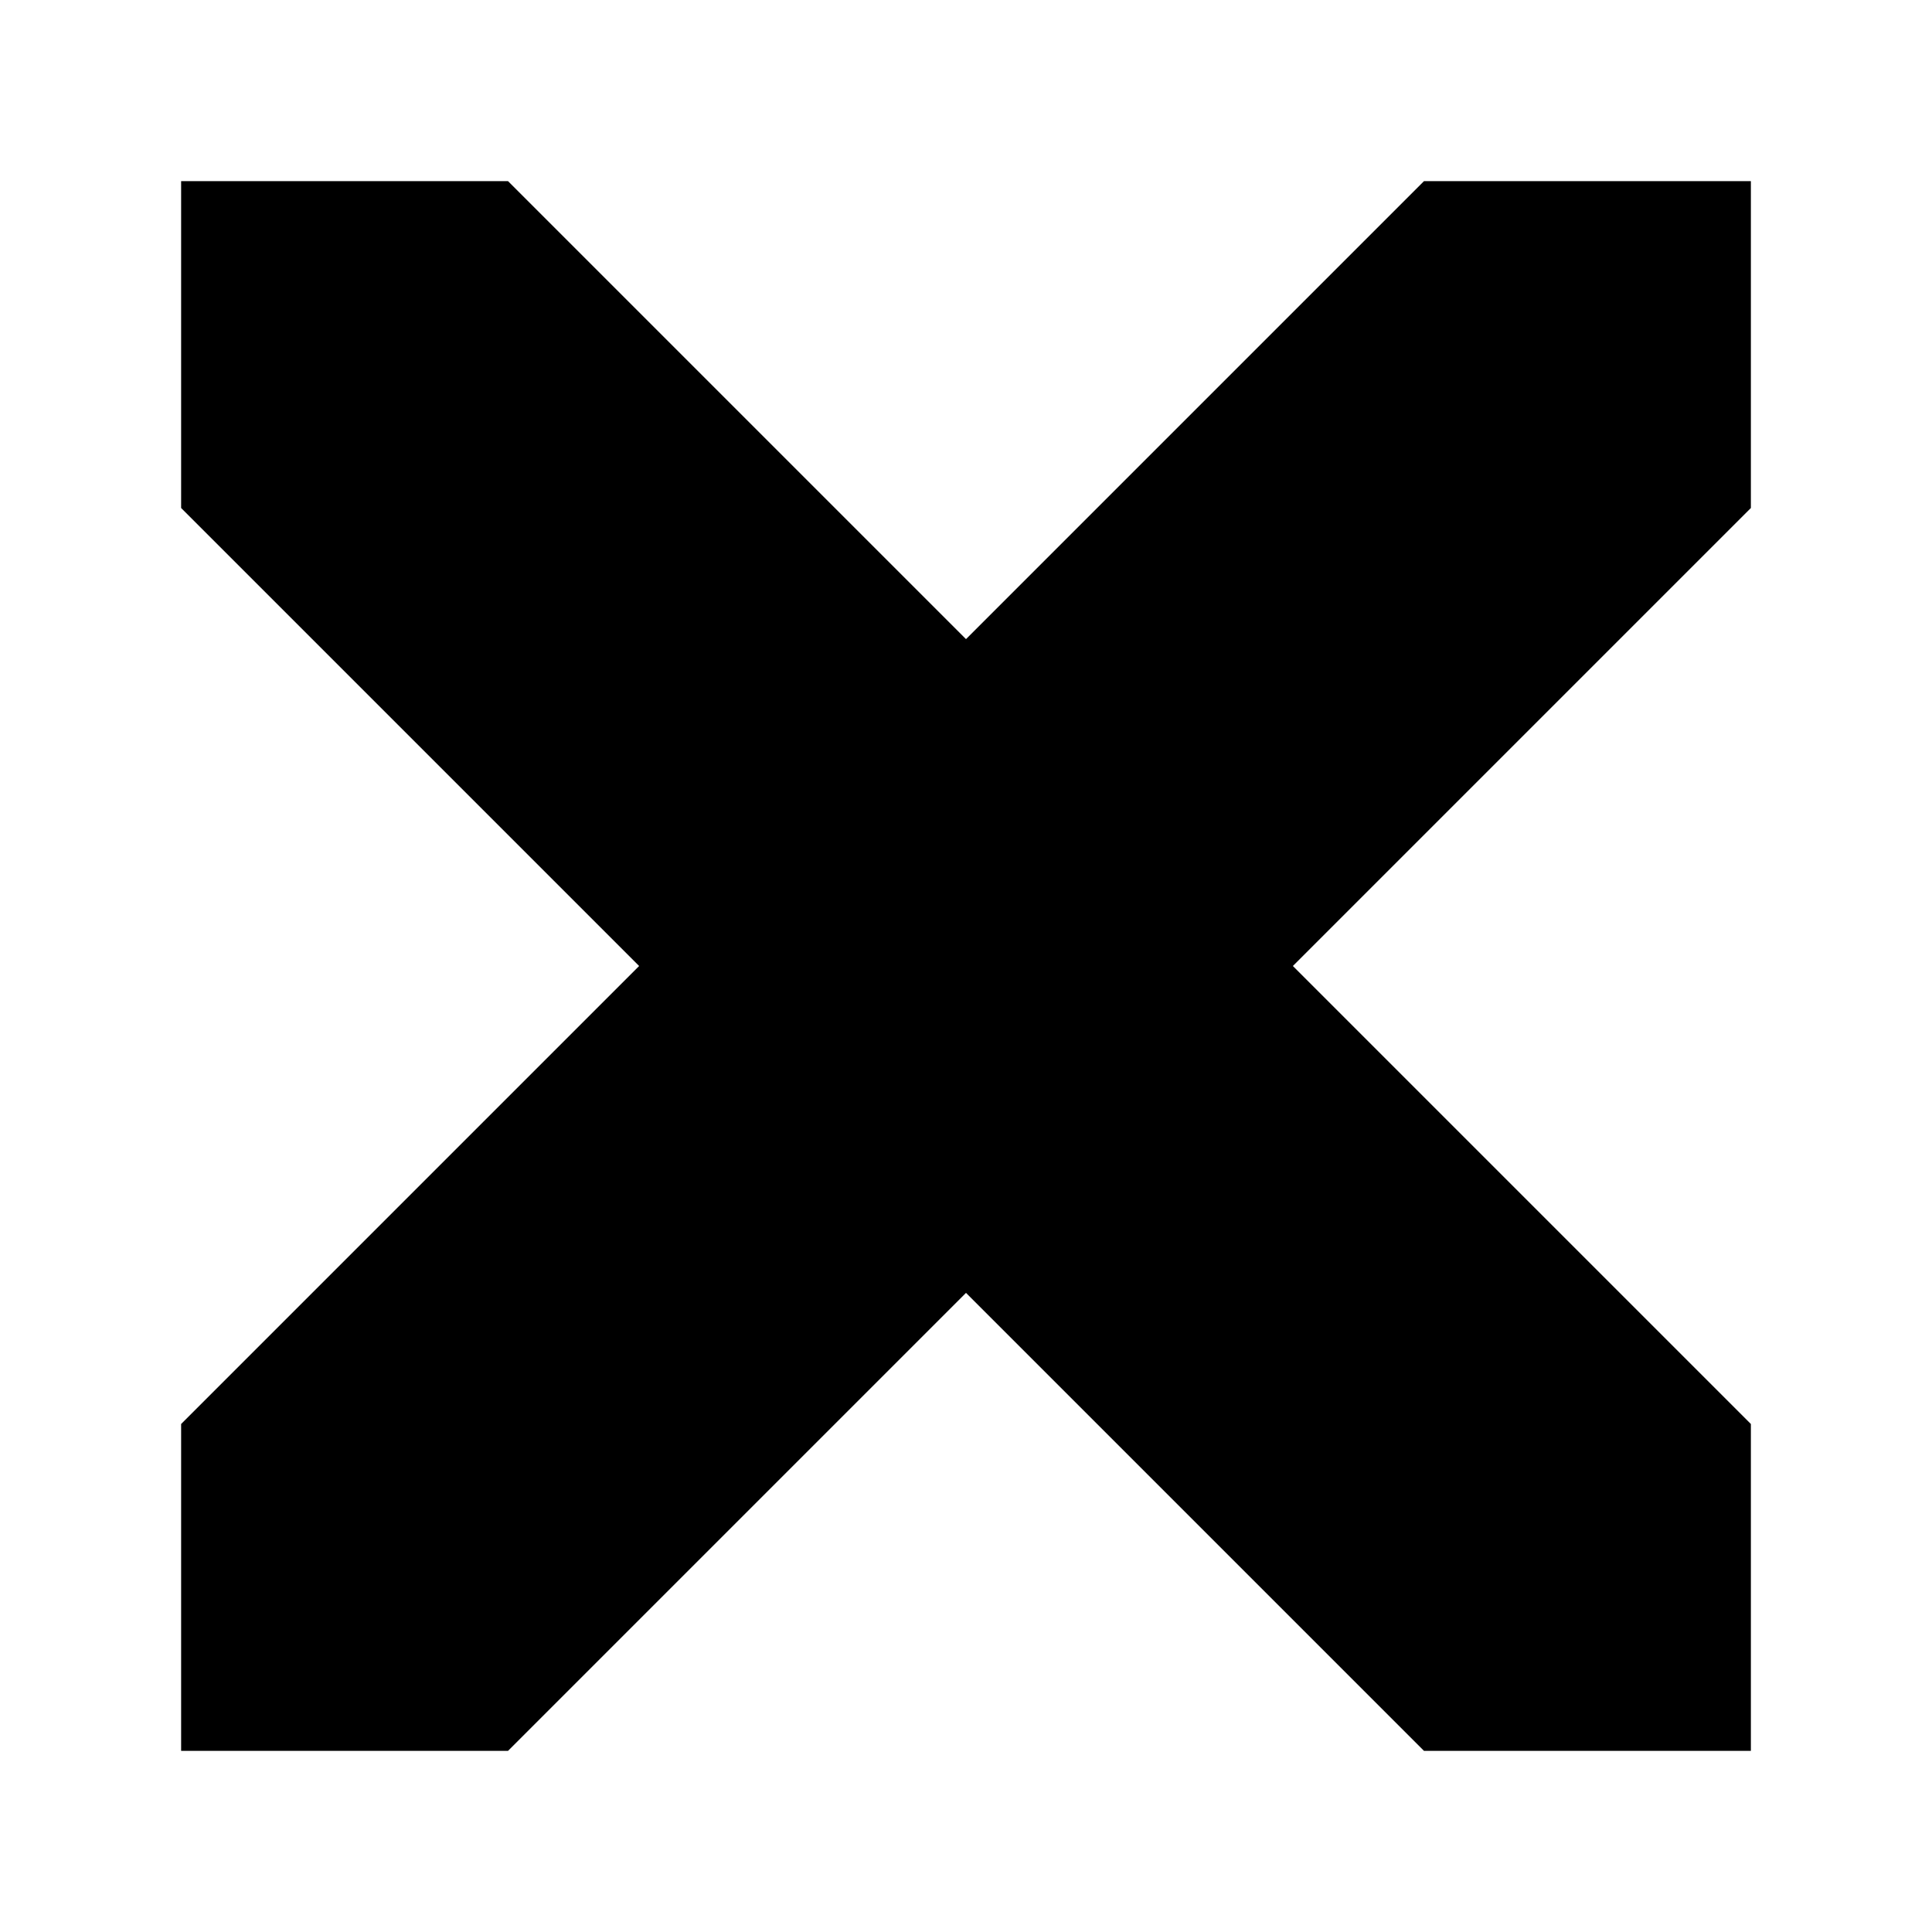
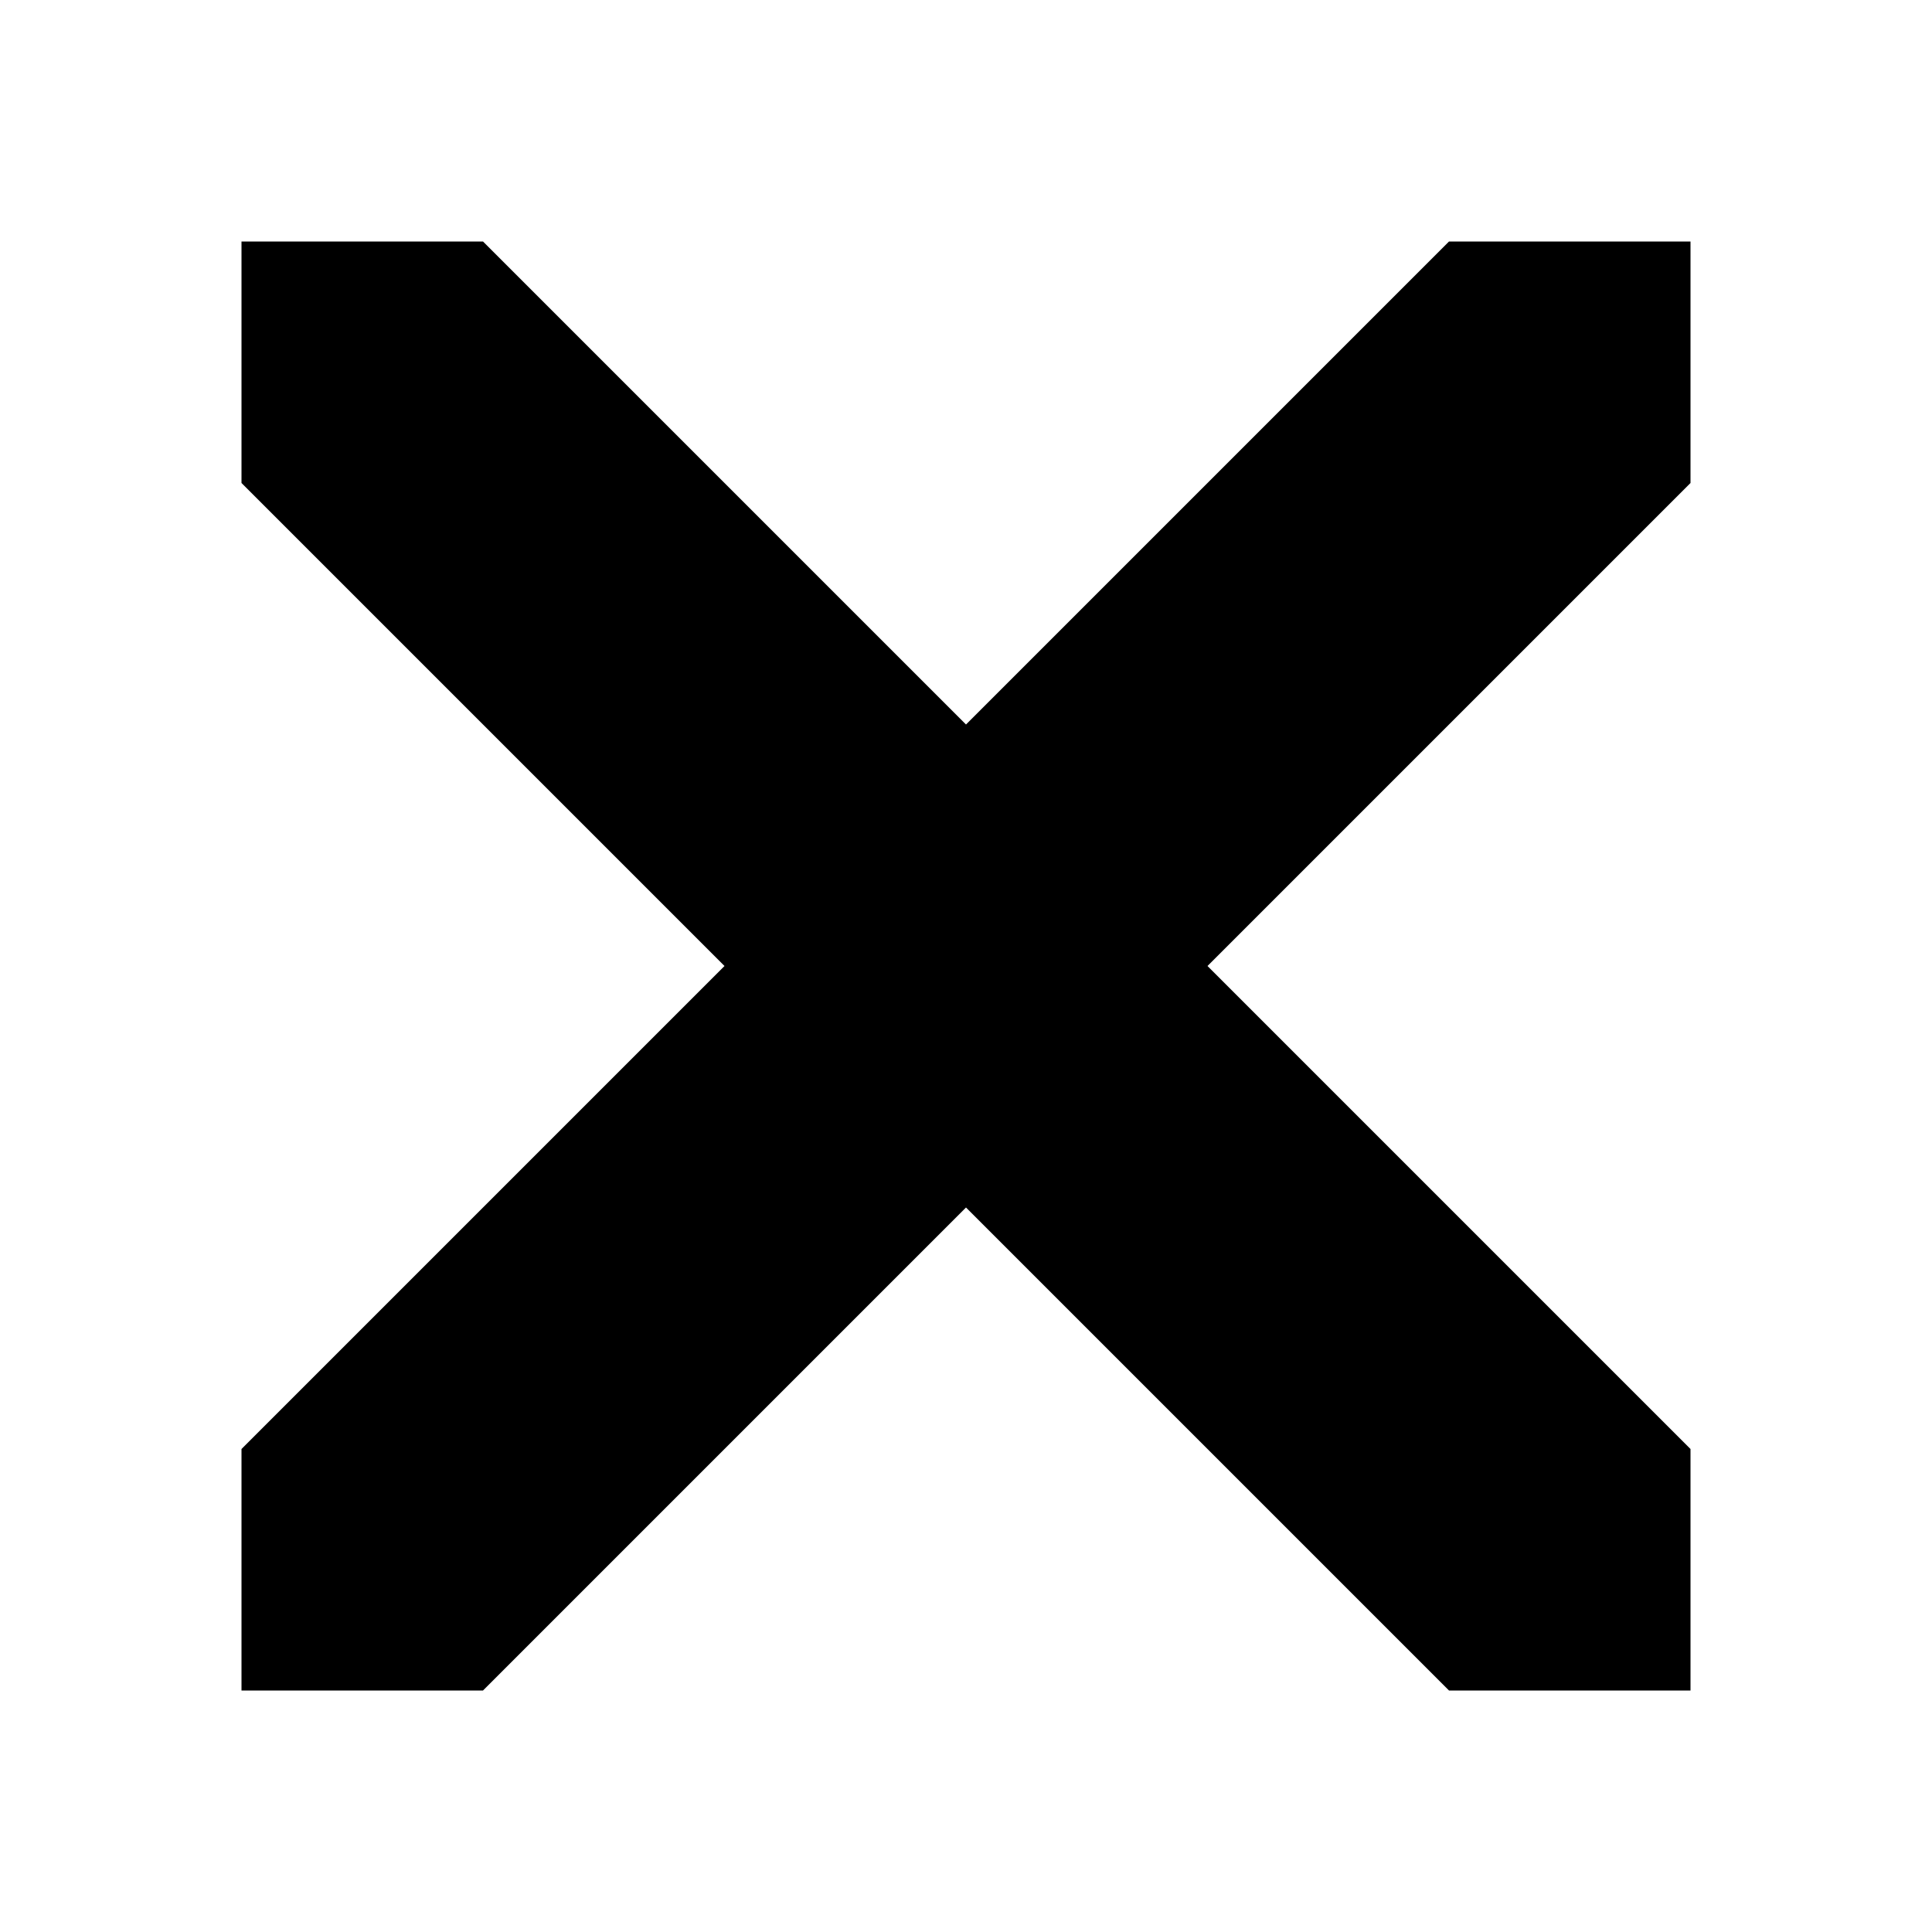
- <svg xmlns="http://www.w3.org/2000/svg" width="16" height="16" viewBox="0 0 16 16" fill="none">
-   <path d="M2 14V12L6 8L2 4V2H4L8 6L12 2H14V4L10 8L14 12V14H12L8 10L4 14H2Z" fill="black" />
-   <path d="M8 6L12 2H14V4L10 8M8 6L4 2H2V4L6 8M8 6L6 8M8 6L10 8M6 8L2 12V14H4L8 10M6 8L8 10M8 10L12 14H14V12L10 8M8 10L10 8" stroke="black" />
+ <svg xmlns="http://www.w3.org/2000/svg" width="32" height="32" viewBox="0 0 32 32" fill="none">
+   <path d="M4 28V24L12 16L4 8V4H8L16 12L24 4H28V8L20 16L28 24V28H24L16 20L8 28H4Z" fill="black" />
</svg>
